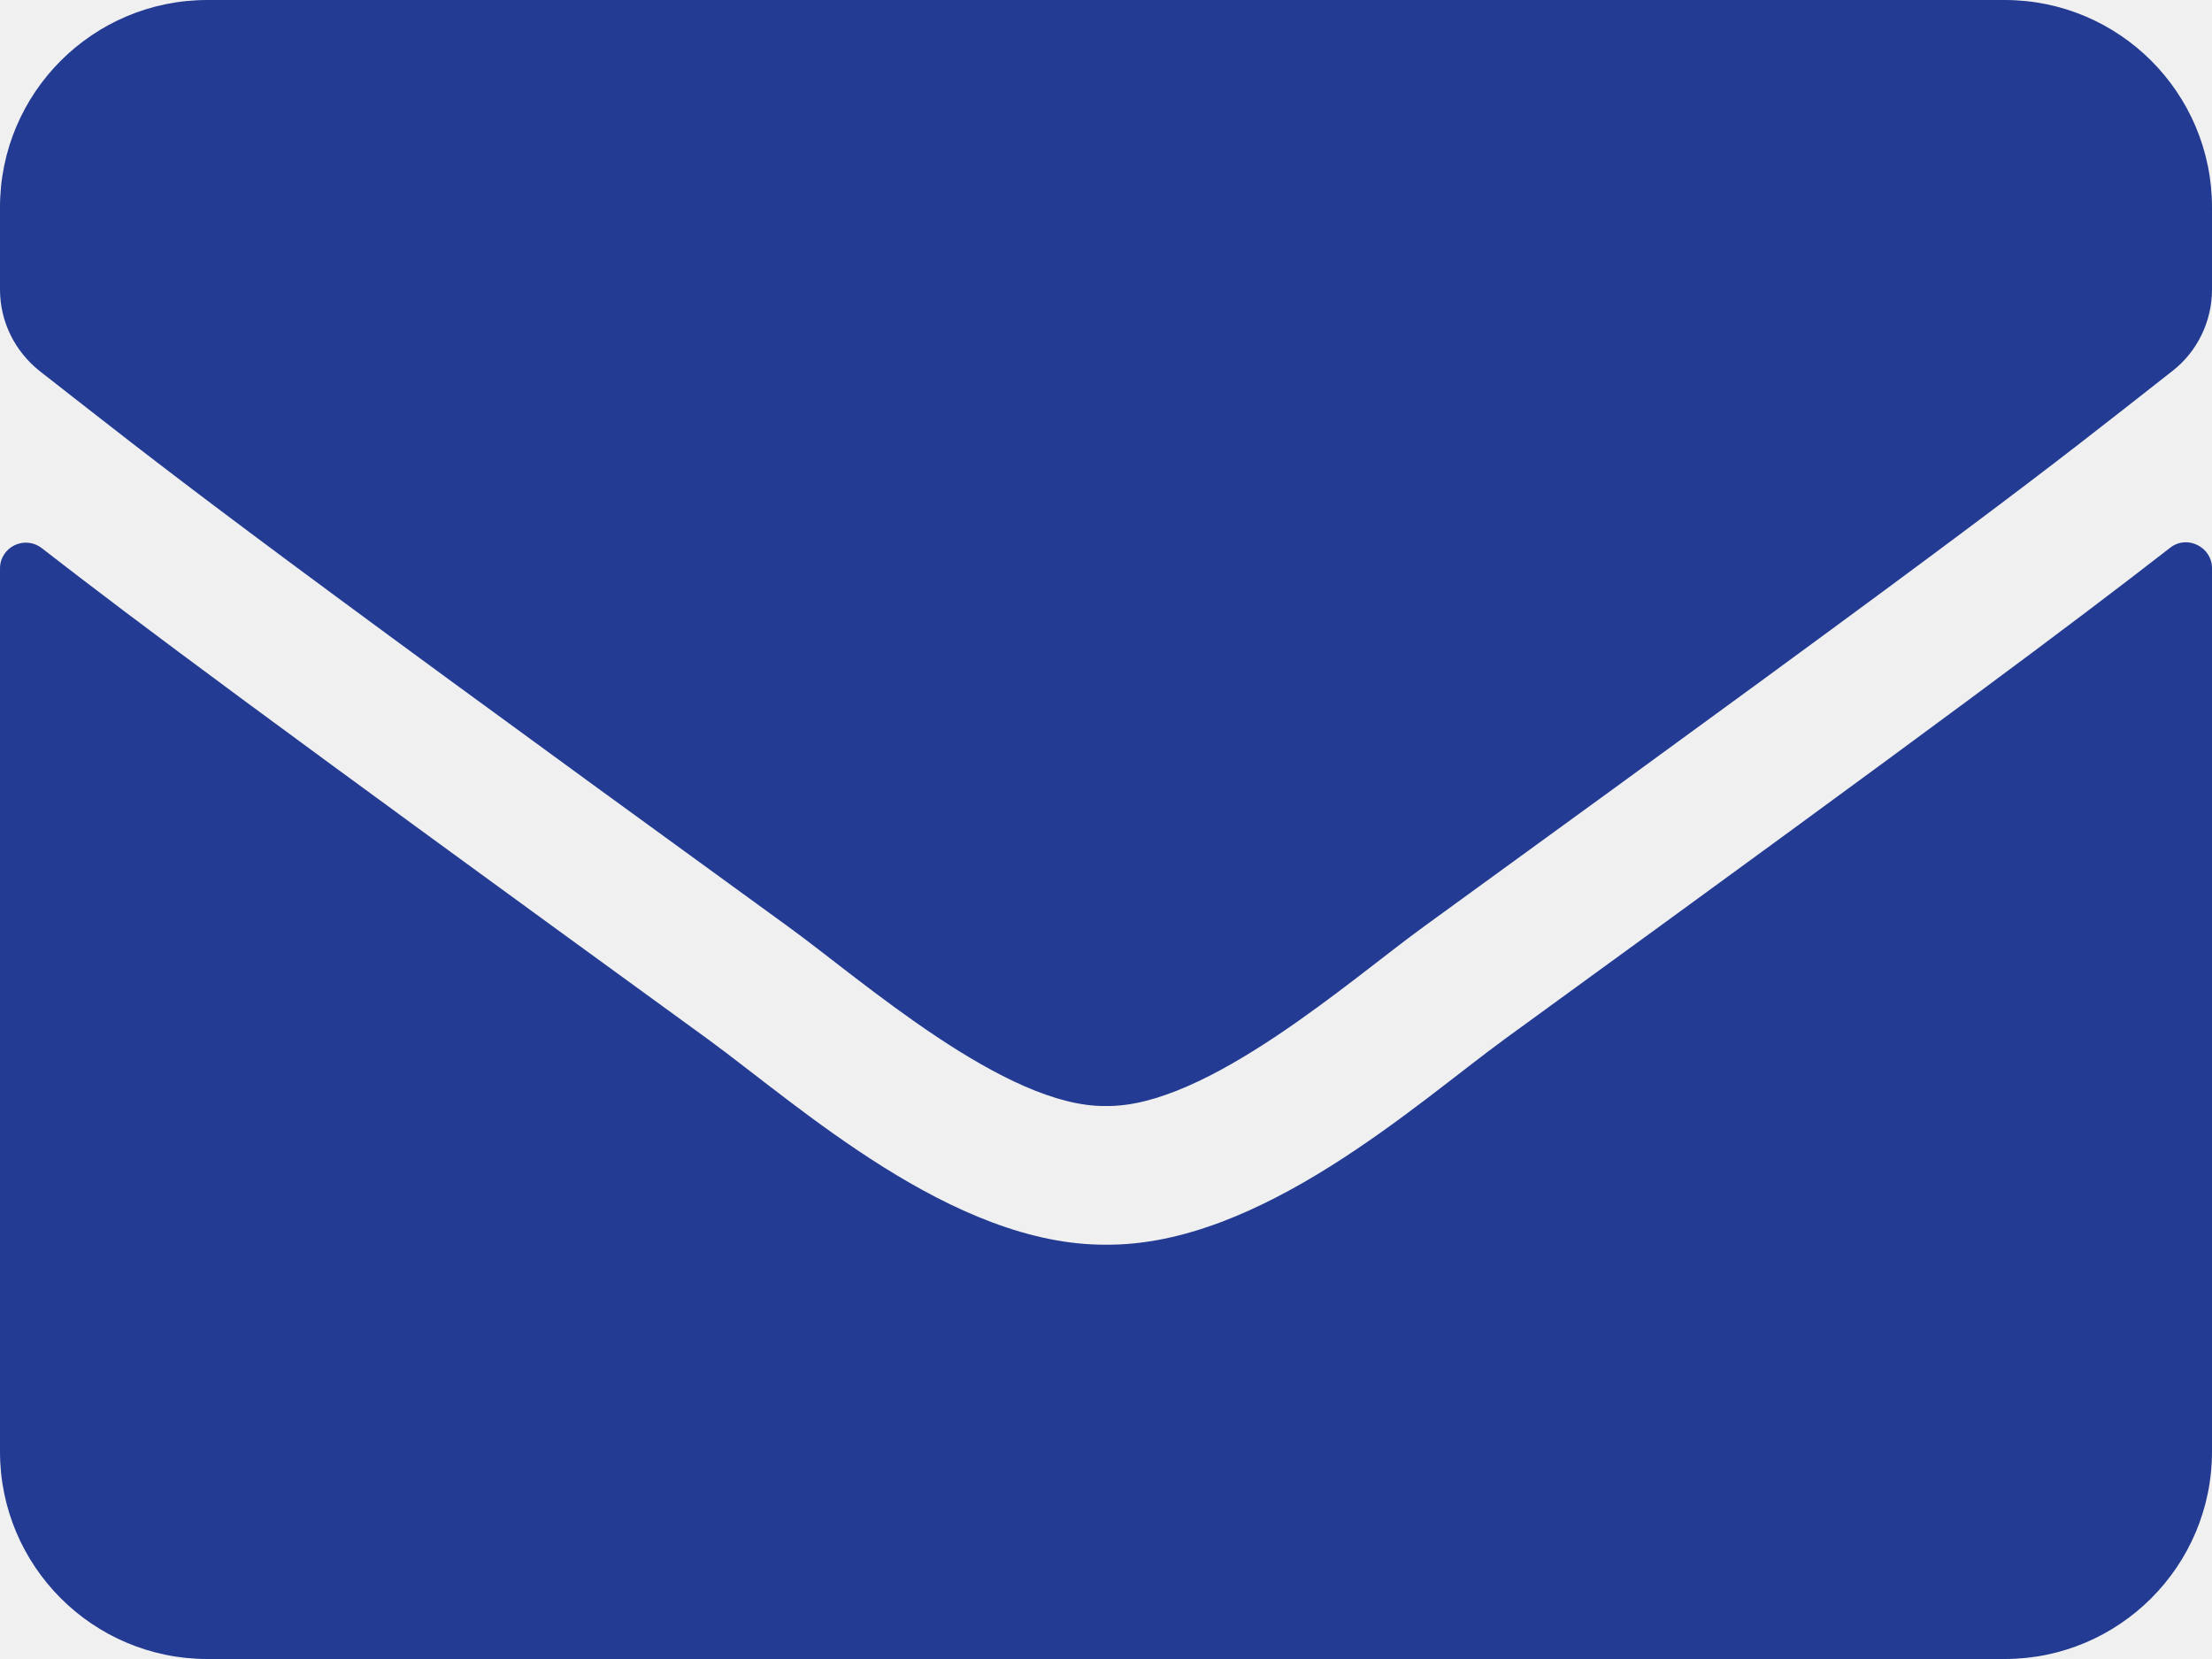
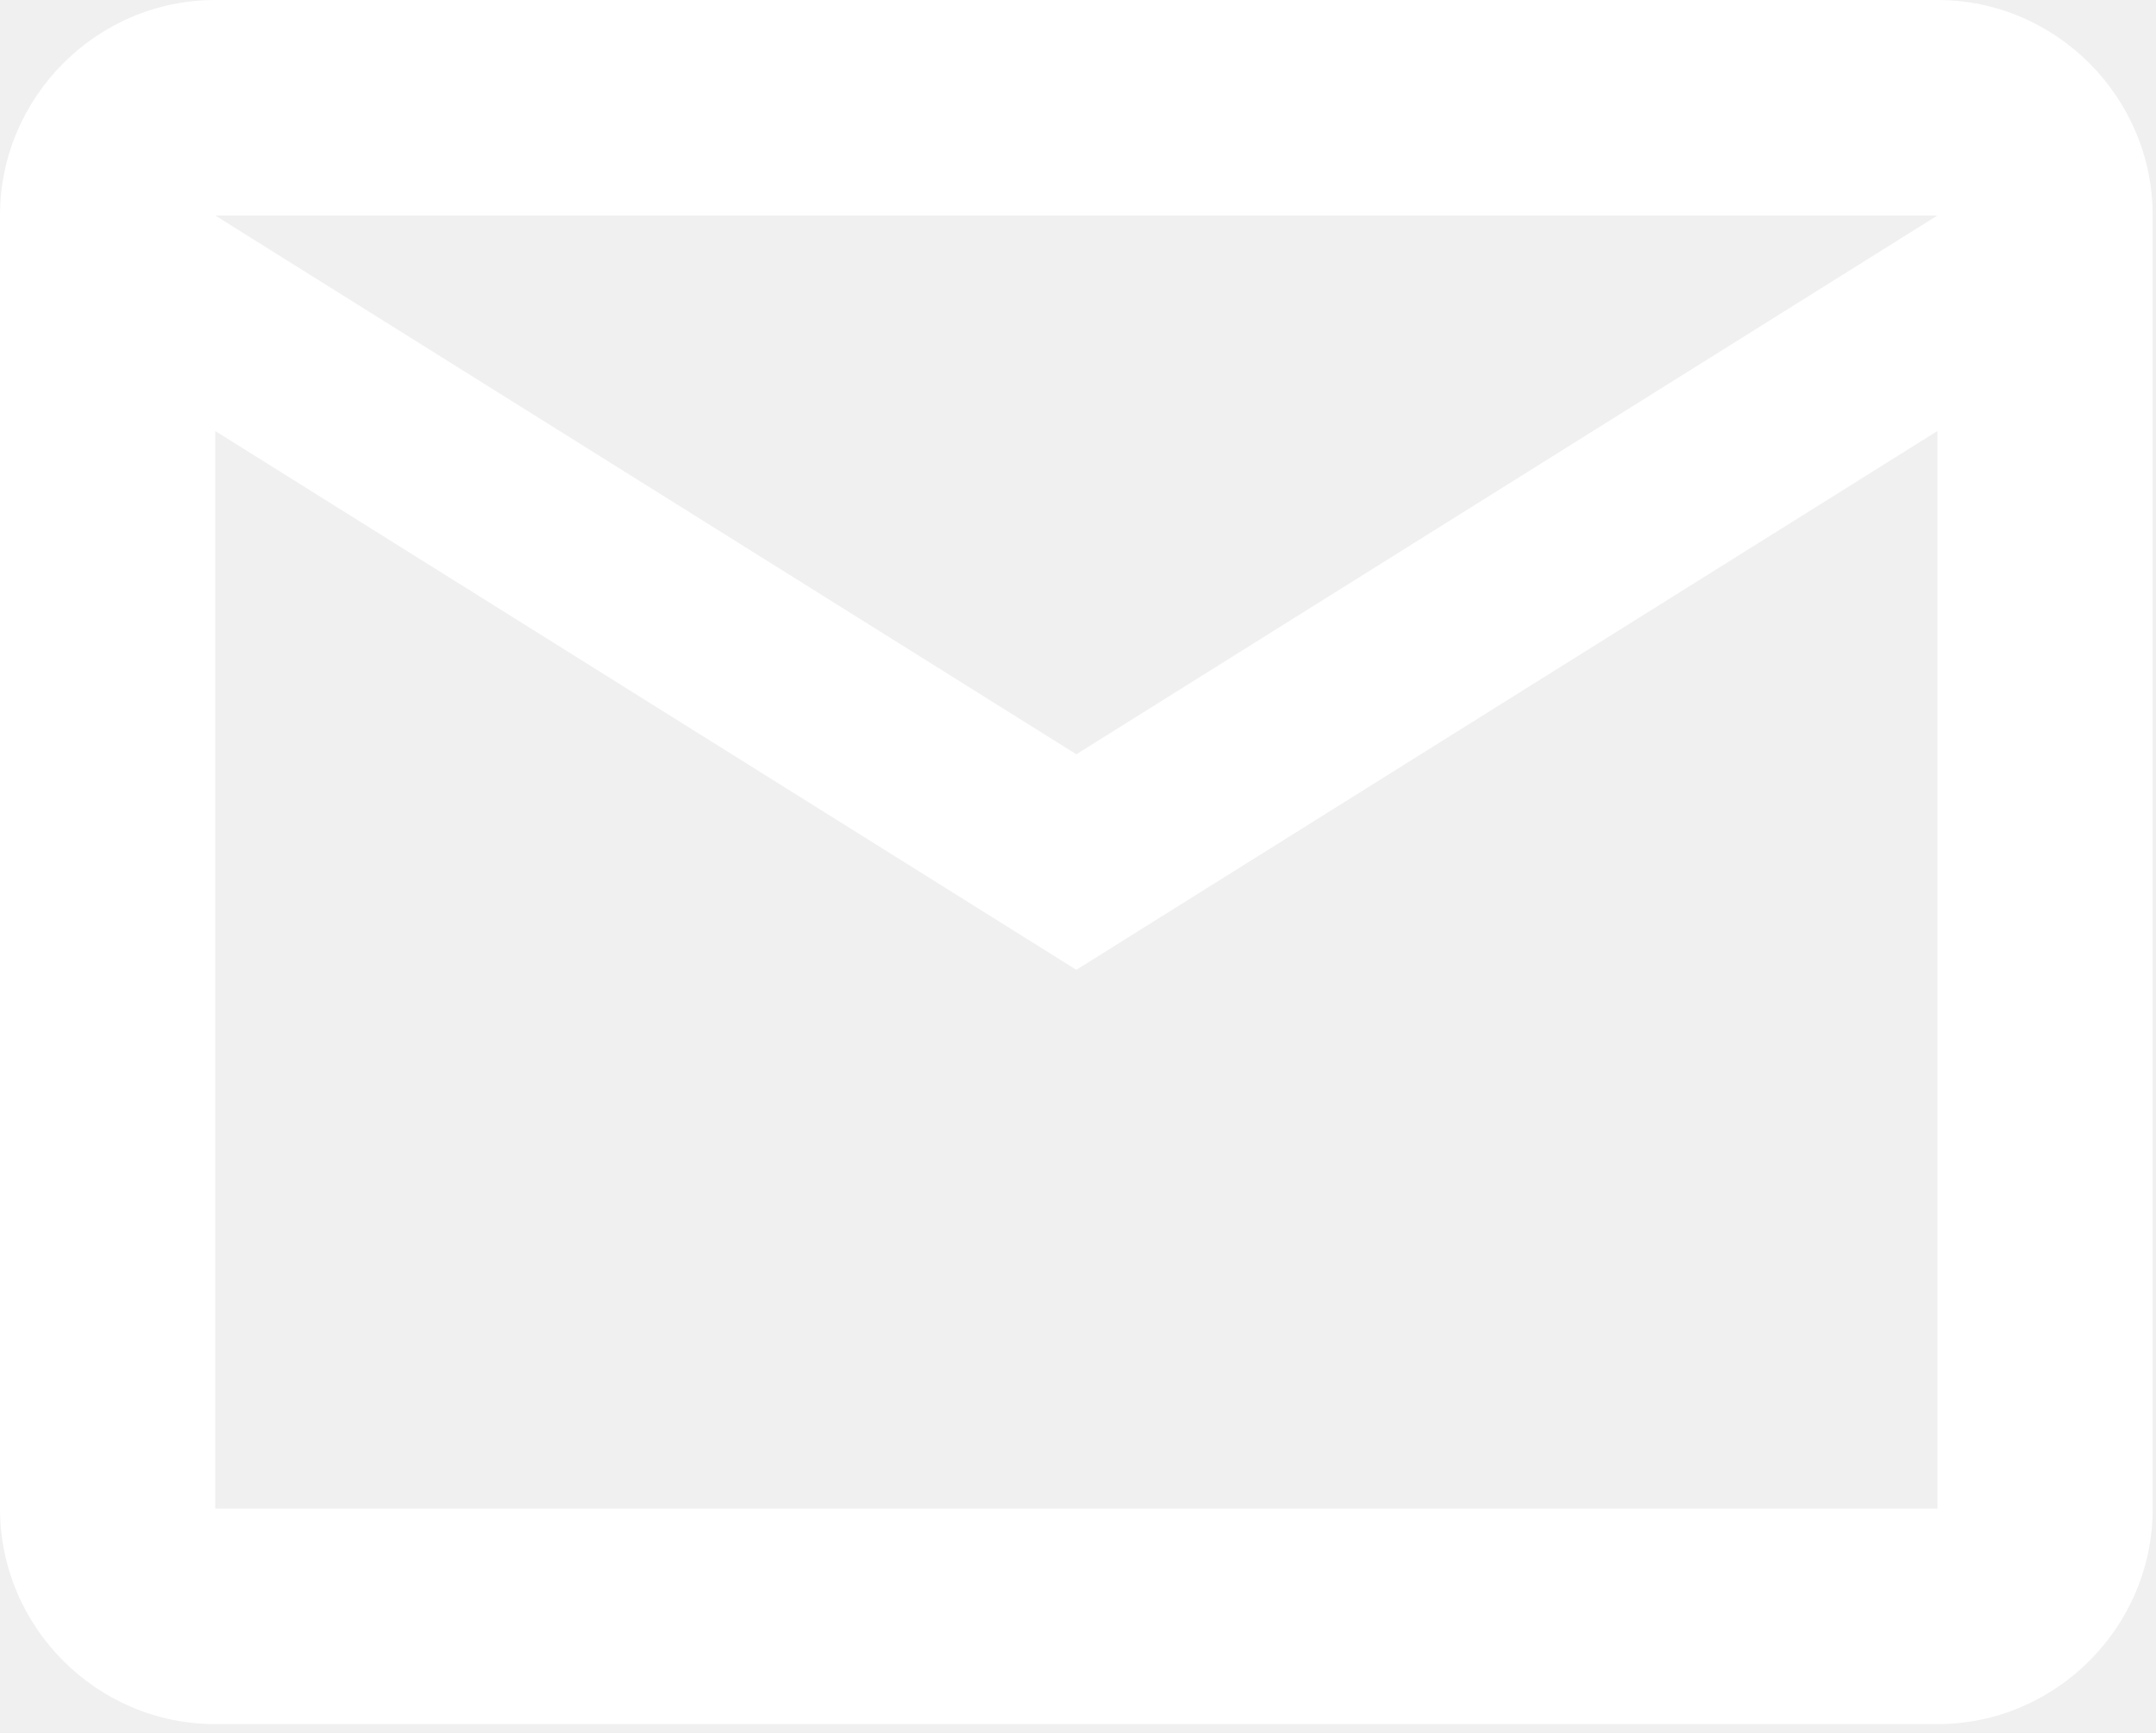
- <svg xmlns="http://www.w3.org/2000/svg" width="80" height="60" viewBox="0 0 80 60" fill="none">
-   <path d="M78.484 19.812C79.094 19.328 80 19.781 80 20.547V52.5C80 56.641 76.641 60 72.5 60H7.5C3.359 60 0 56.641 0 52.5V20.562C0 19.781 0.891 19.344 1.516 19.828C5.016 22.547 9.656 26 25.594 37.578C28.891 39.984 34.453 45.047 40 45.016C45.578 45.062 51.25 39.891 54.422 37.578C70.359 26 74.984 22.531 78.484 19.812ZM40 40C43.625 40.062 48.844 35.438 51.469 33.531C72.203 18.484 73.781 17.172 78.562 13.422C79.469 12.719 80 11.625 80 10.469V7.5C80 3.359 76.641 0 72.5 0H7.5C3.359 0 0 3.359 0 7.5V10.469C0 11.625 0.531 12.703 1.438 13.422C6.219 17.156 7.797 18.484 28.531 33.531C31.156 35.438 36.375 40.062 40 40Z" fill="#233B92" />
+ <svg xmlns="http://www.w3.org/2000/svg" width="153" height="123" viewBox="0 0 153 123" fill="none">
+   <path d="M152.765 15.298C152.765 6.884 145.89 0 137.488 0H15.277C6.874 0 0 6.884 0 15.298V107.083C0 115.497 6.874 122.381 15.277 122.381H137.488C145.89 122.381 152.765 115.497 152.765 107.083V15.298ZM137.488 15.298L76.382 53.541L15.277 15.298H137.488ZM137.488 107.083H15.277V30.595L76.382 68.839L137.488 30.595V107.083Z" fill="white" />
</svg>
